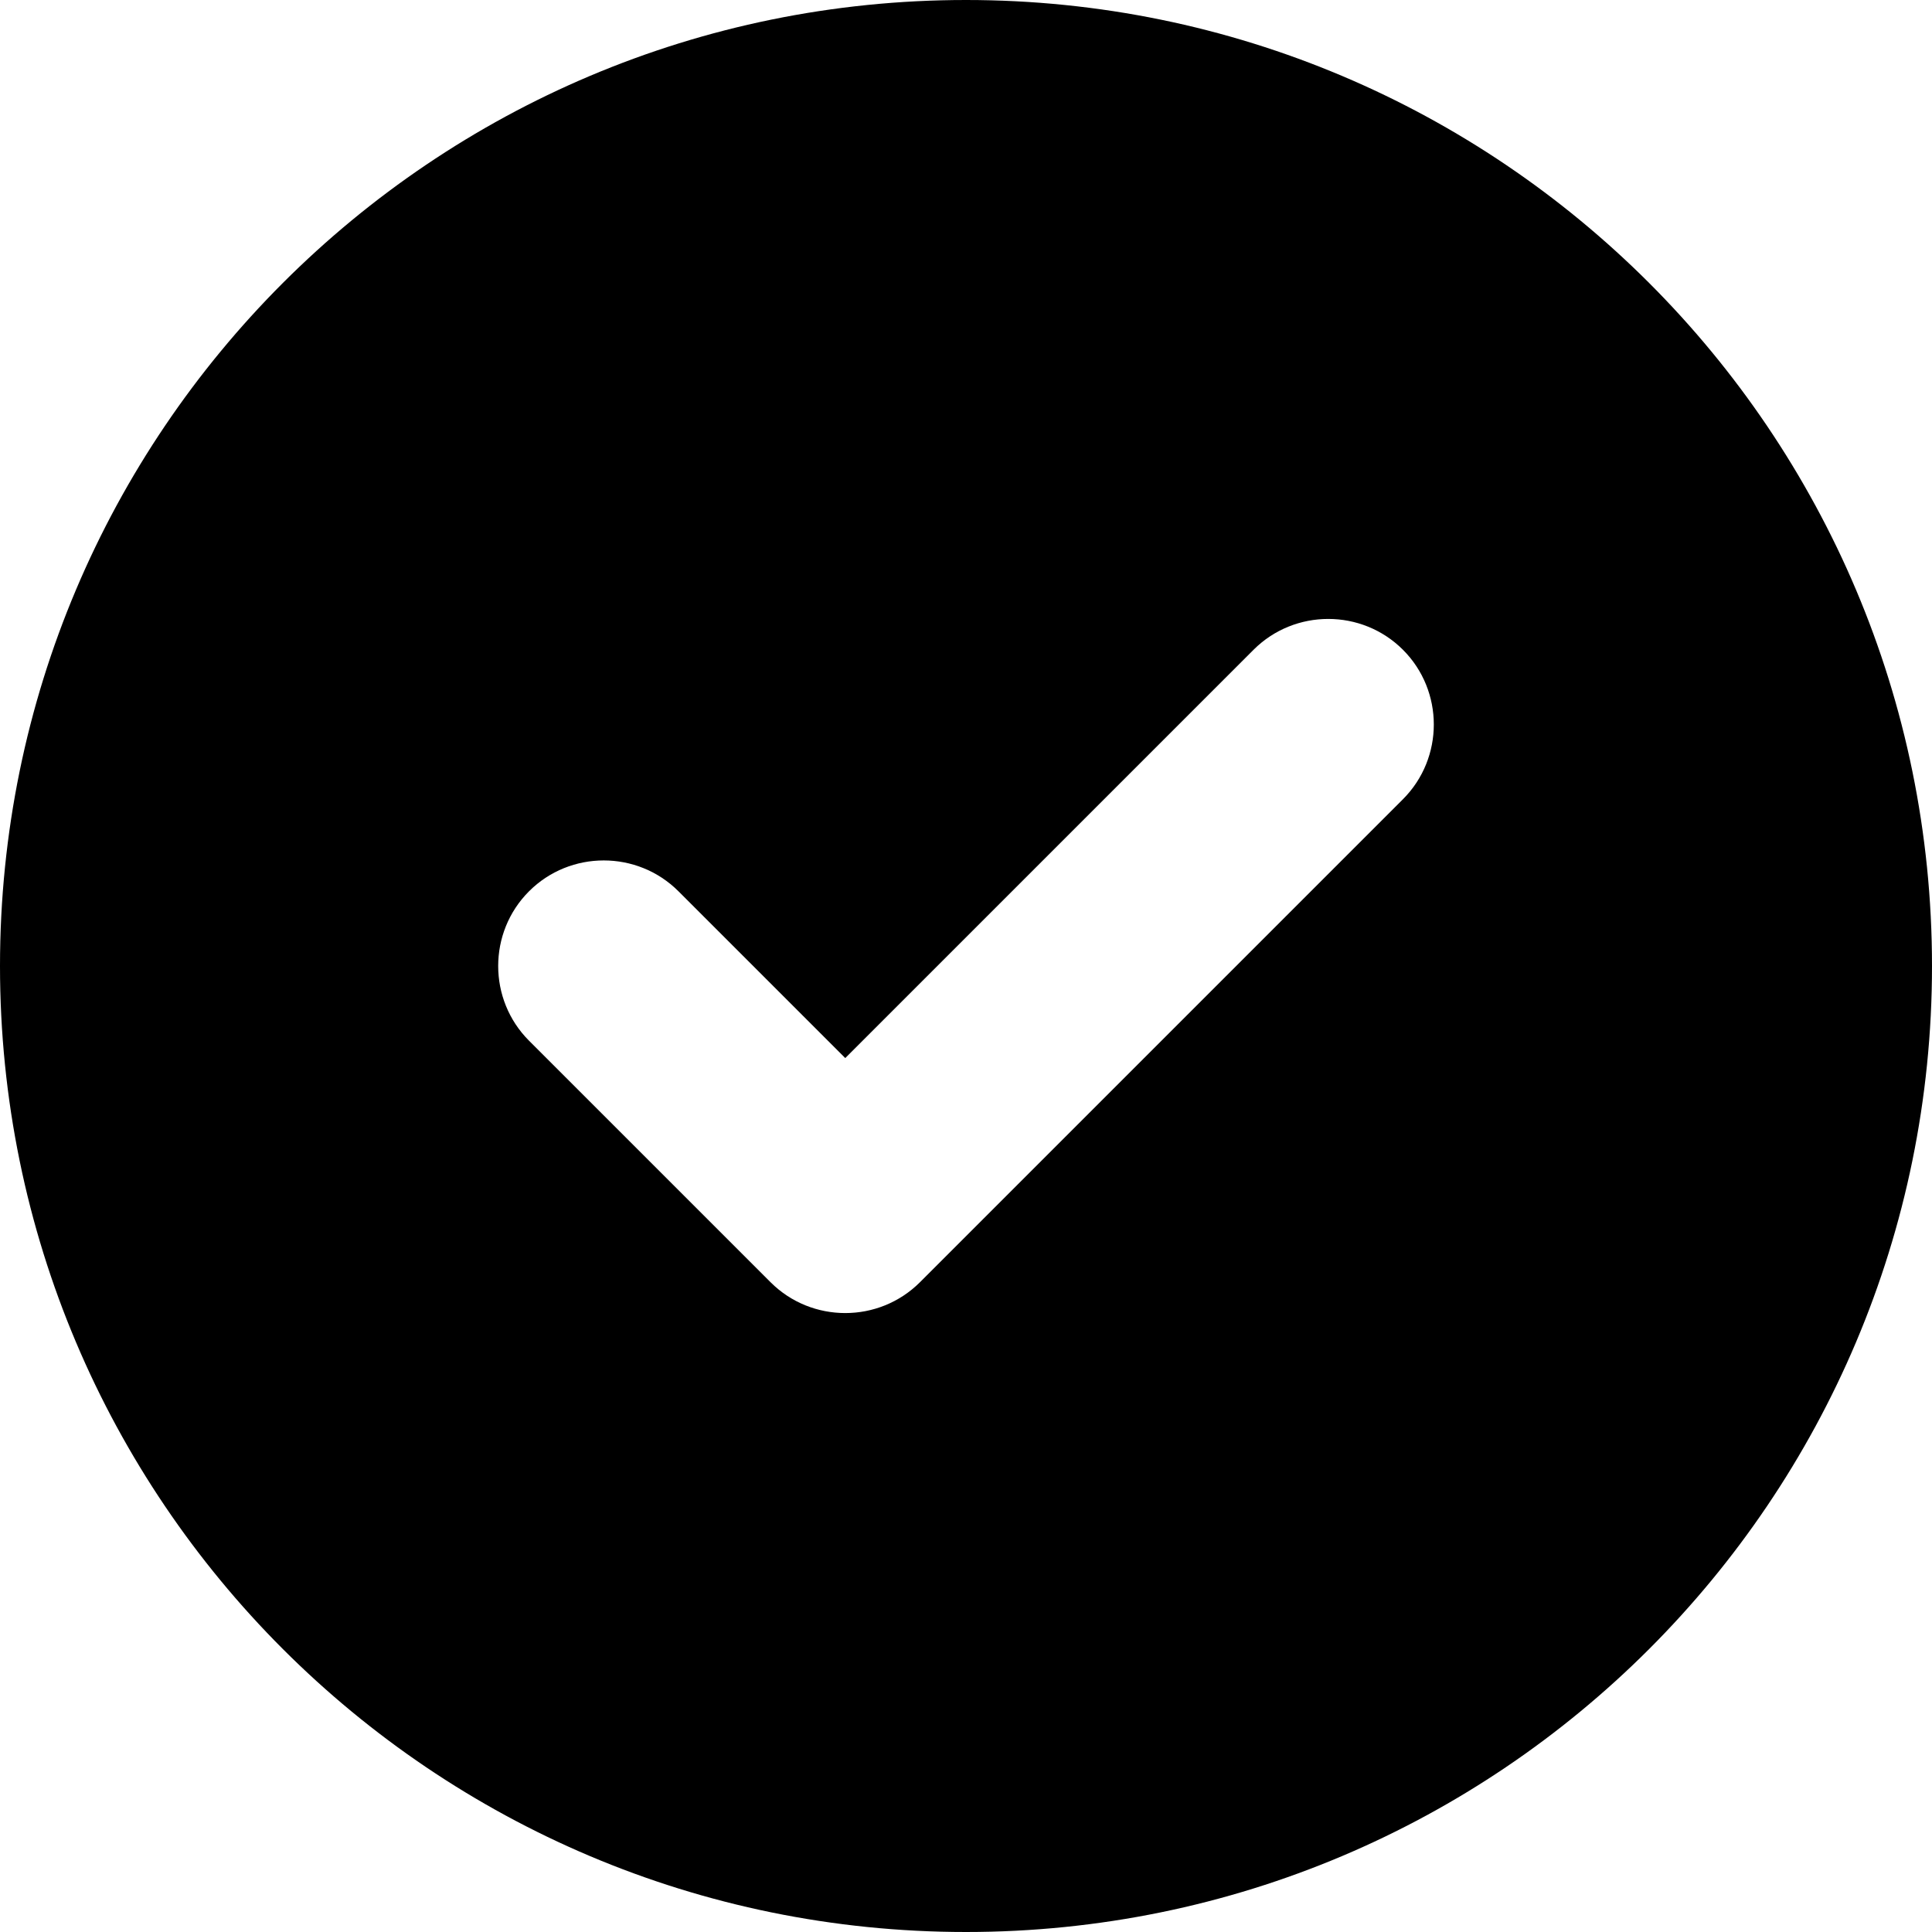
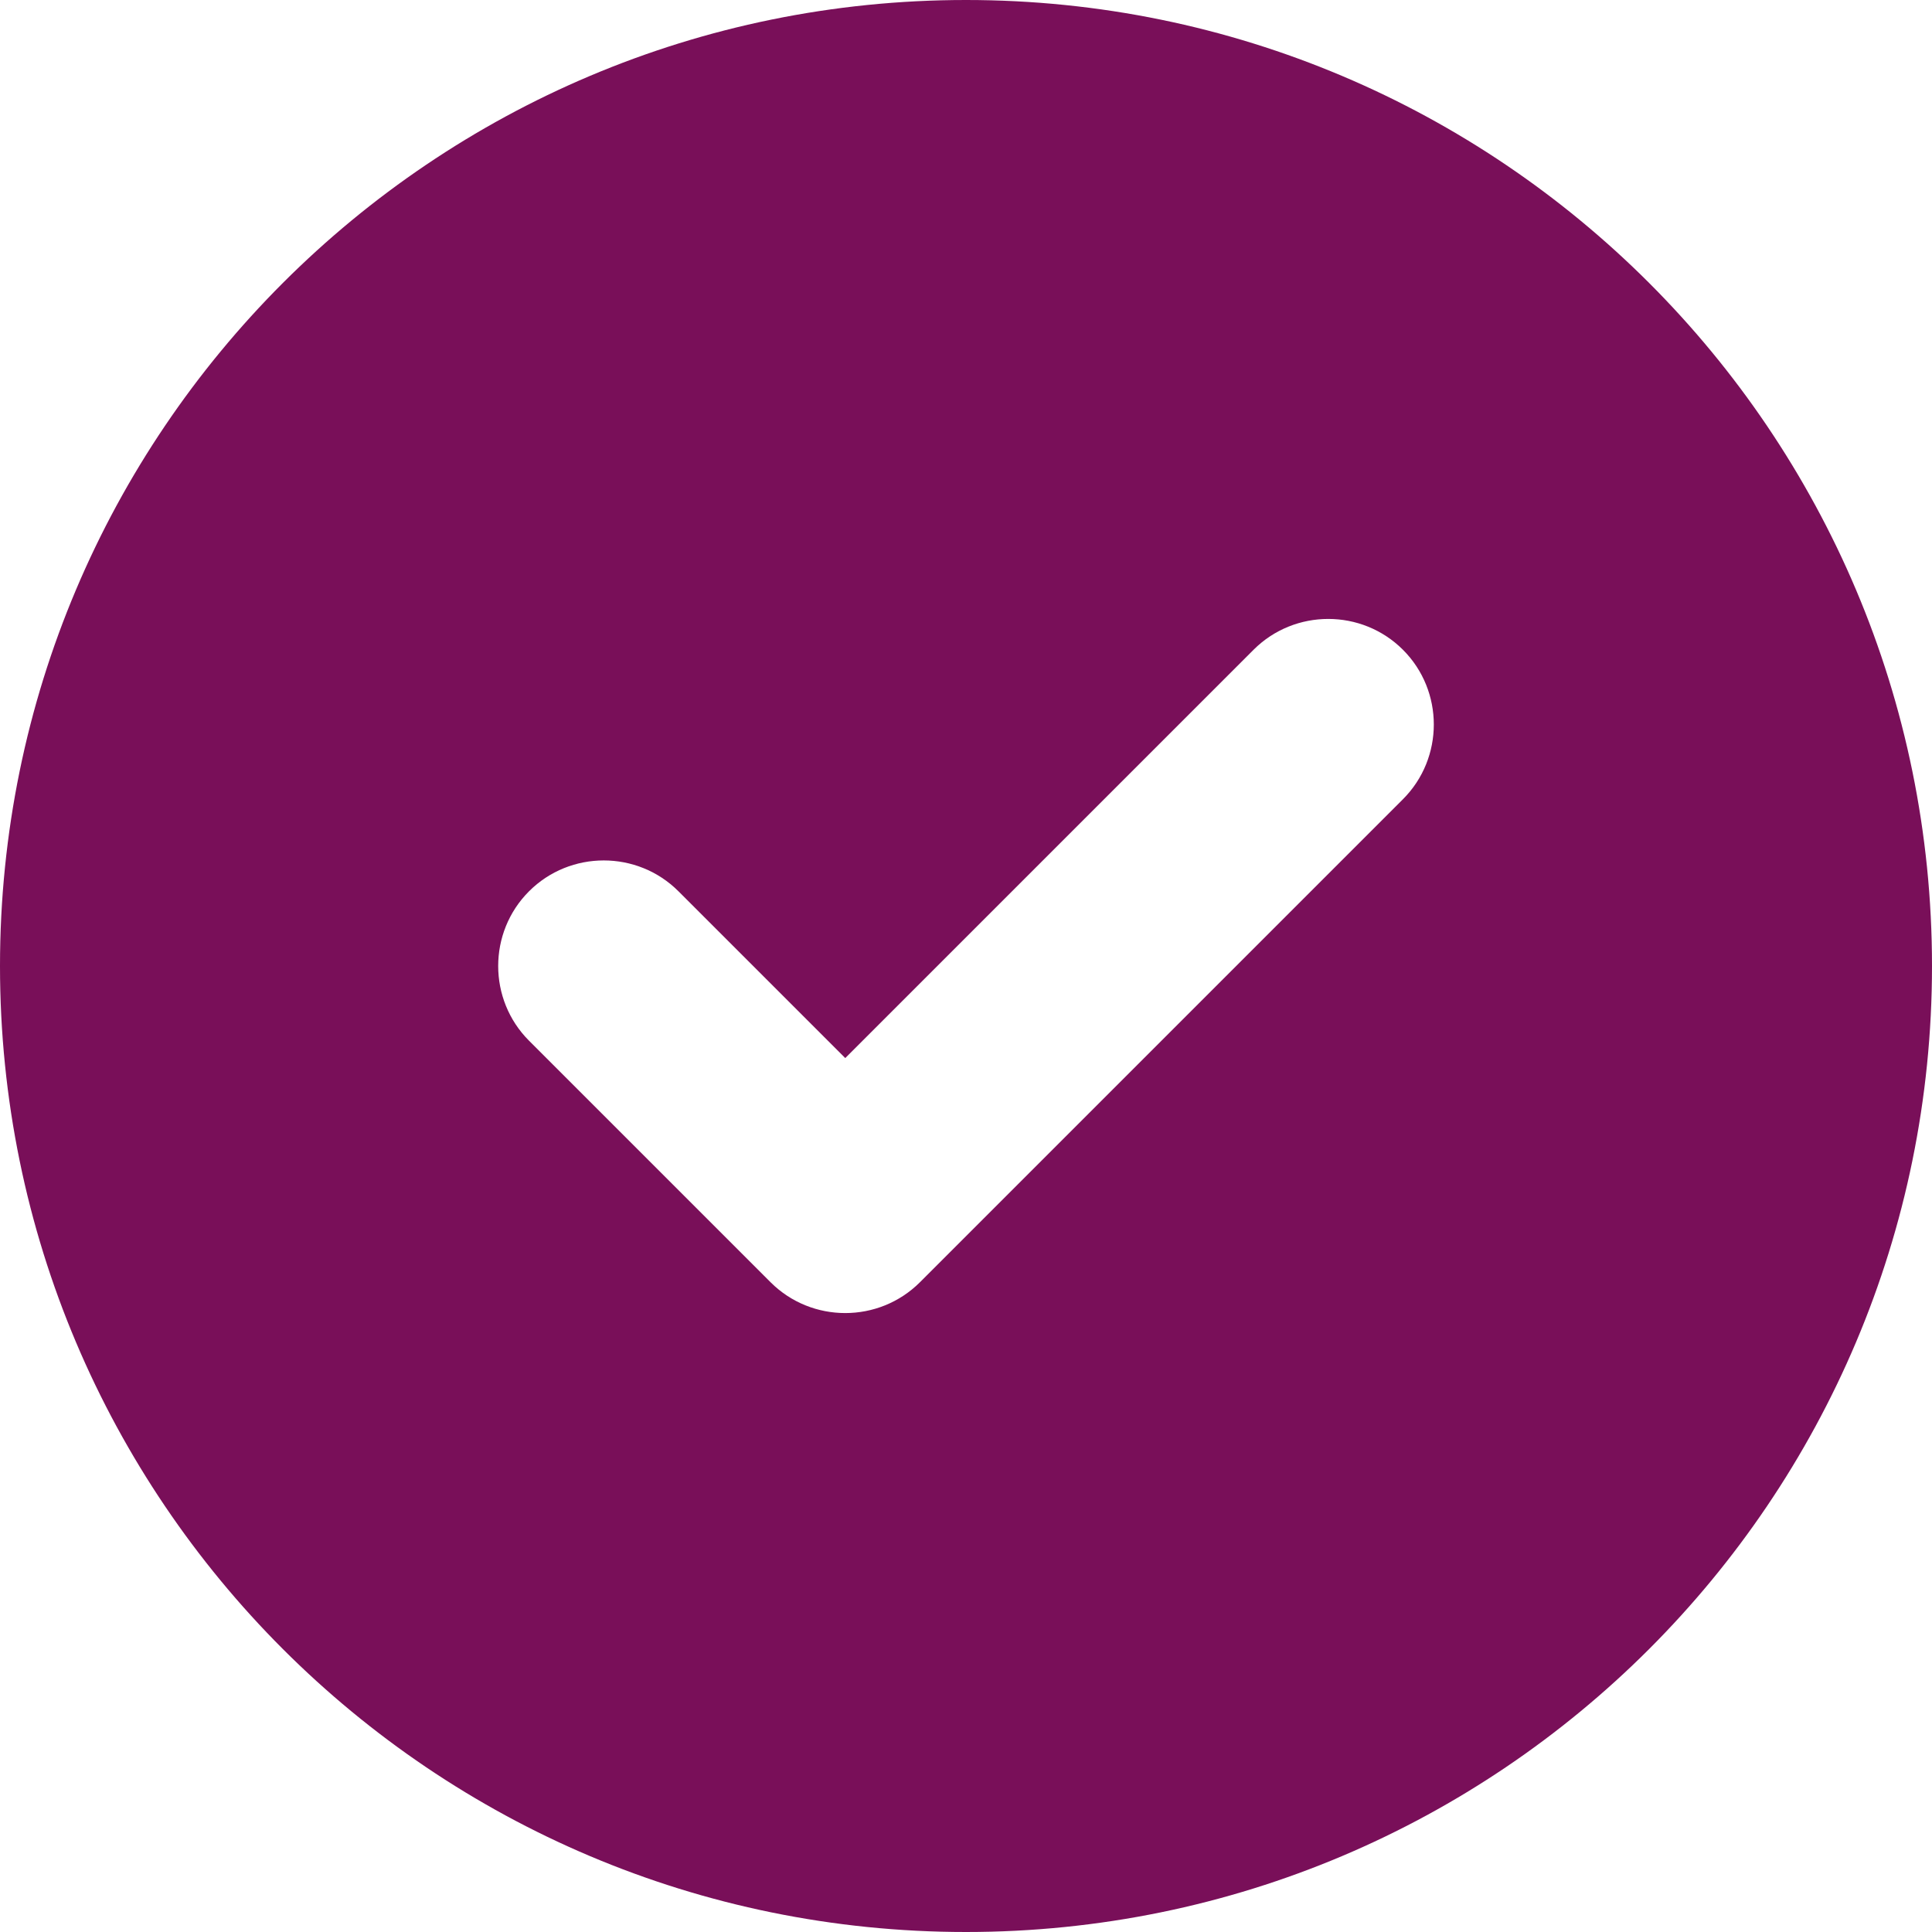
- <svg xmlns="http://www.w3.org/2000/svg" viewBox="0 0 512 512">
+ <svg xmlns="http://www.w3.org/2000/svg" width="17" height="17" viewBox="0 0 512 512" fill="#790f59">
  <path d="M0 256C0 114.6 114.6 0 256 0C397.4 0 512 114.6 512 256C512 397.4 397.4 512 256 512C114.6 512 0 397.4 0 256zM371.8 211.8C382.7 200.9 382.7 183.1 371.8 172.2C360.9 161.3 343.1 161.3 332.2 172.2L224 280.4L179.8 236.2C168.9 225.3 151.1 225.3 140.2 236.2C129.3 247.1 129.3 264.9 140.2 275.8L204.2 339.8C215.1 350.7 232.9 350.7 243.8 339.8L371.8 211.8z" />
</svg>
